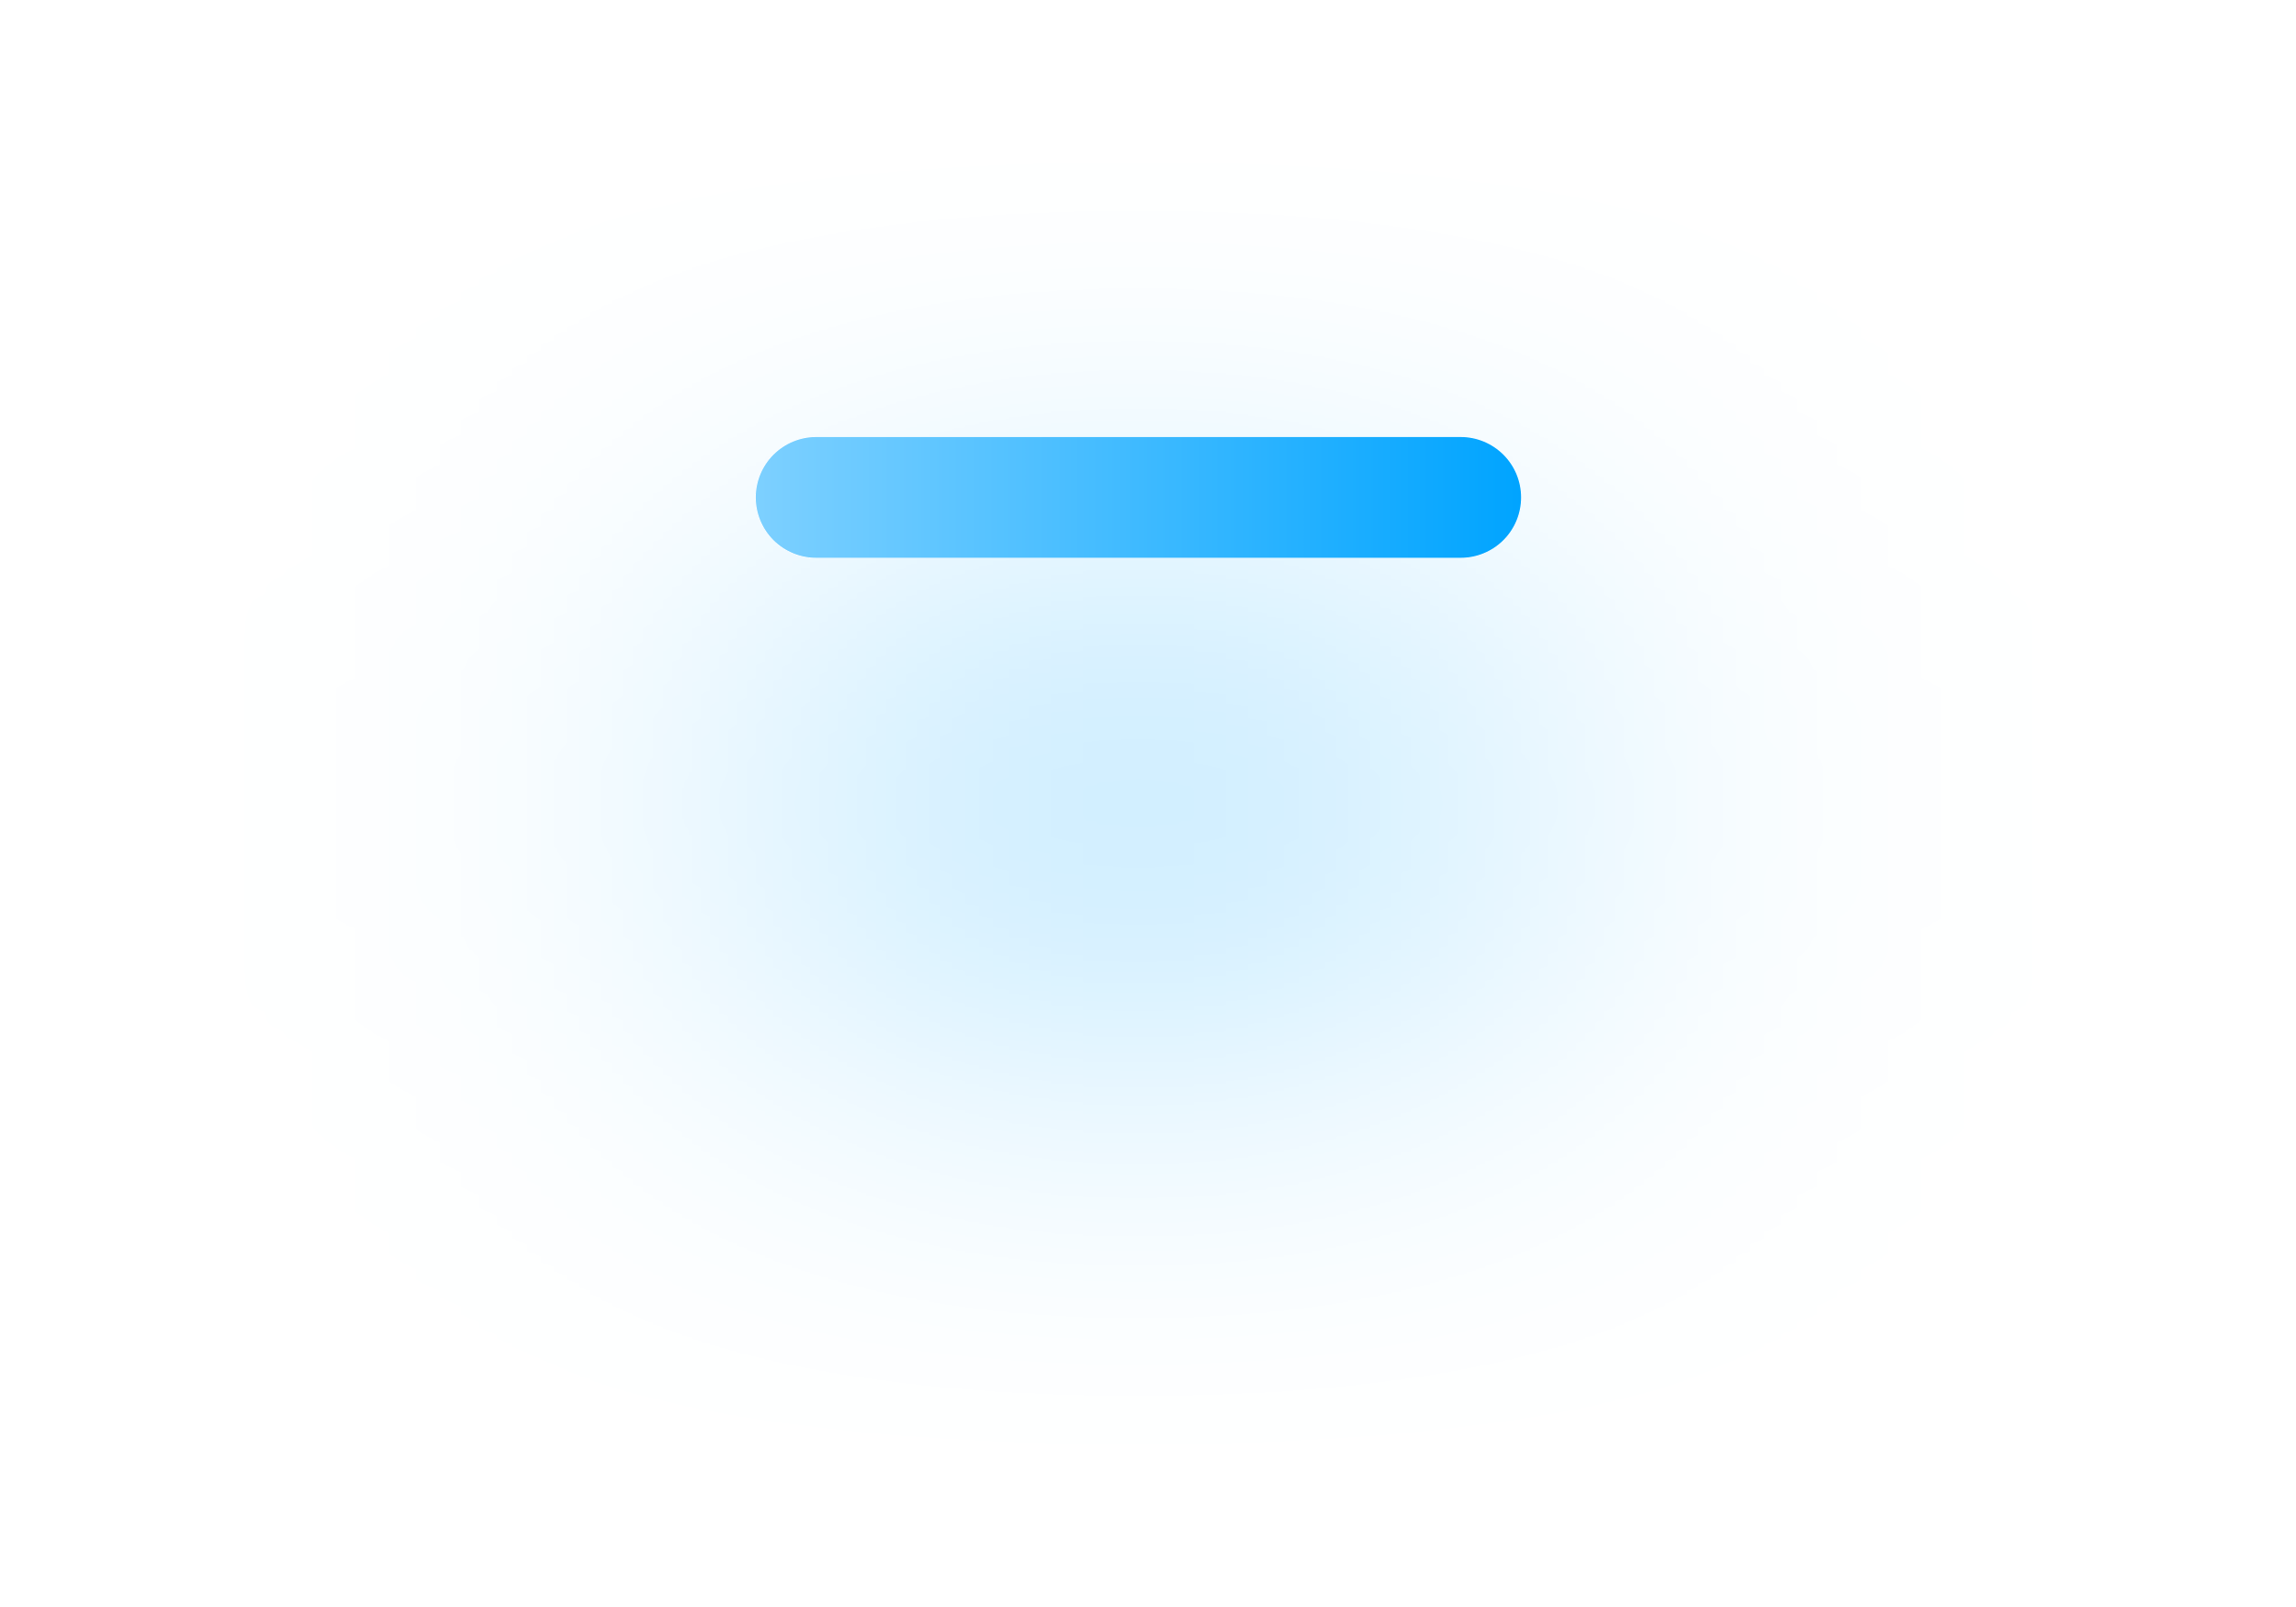
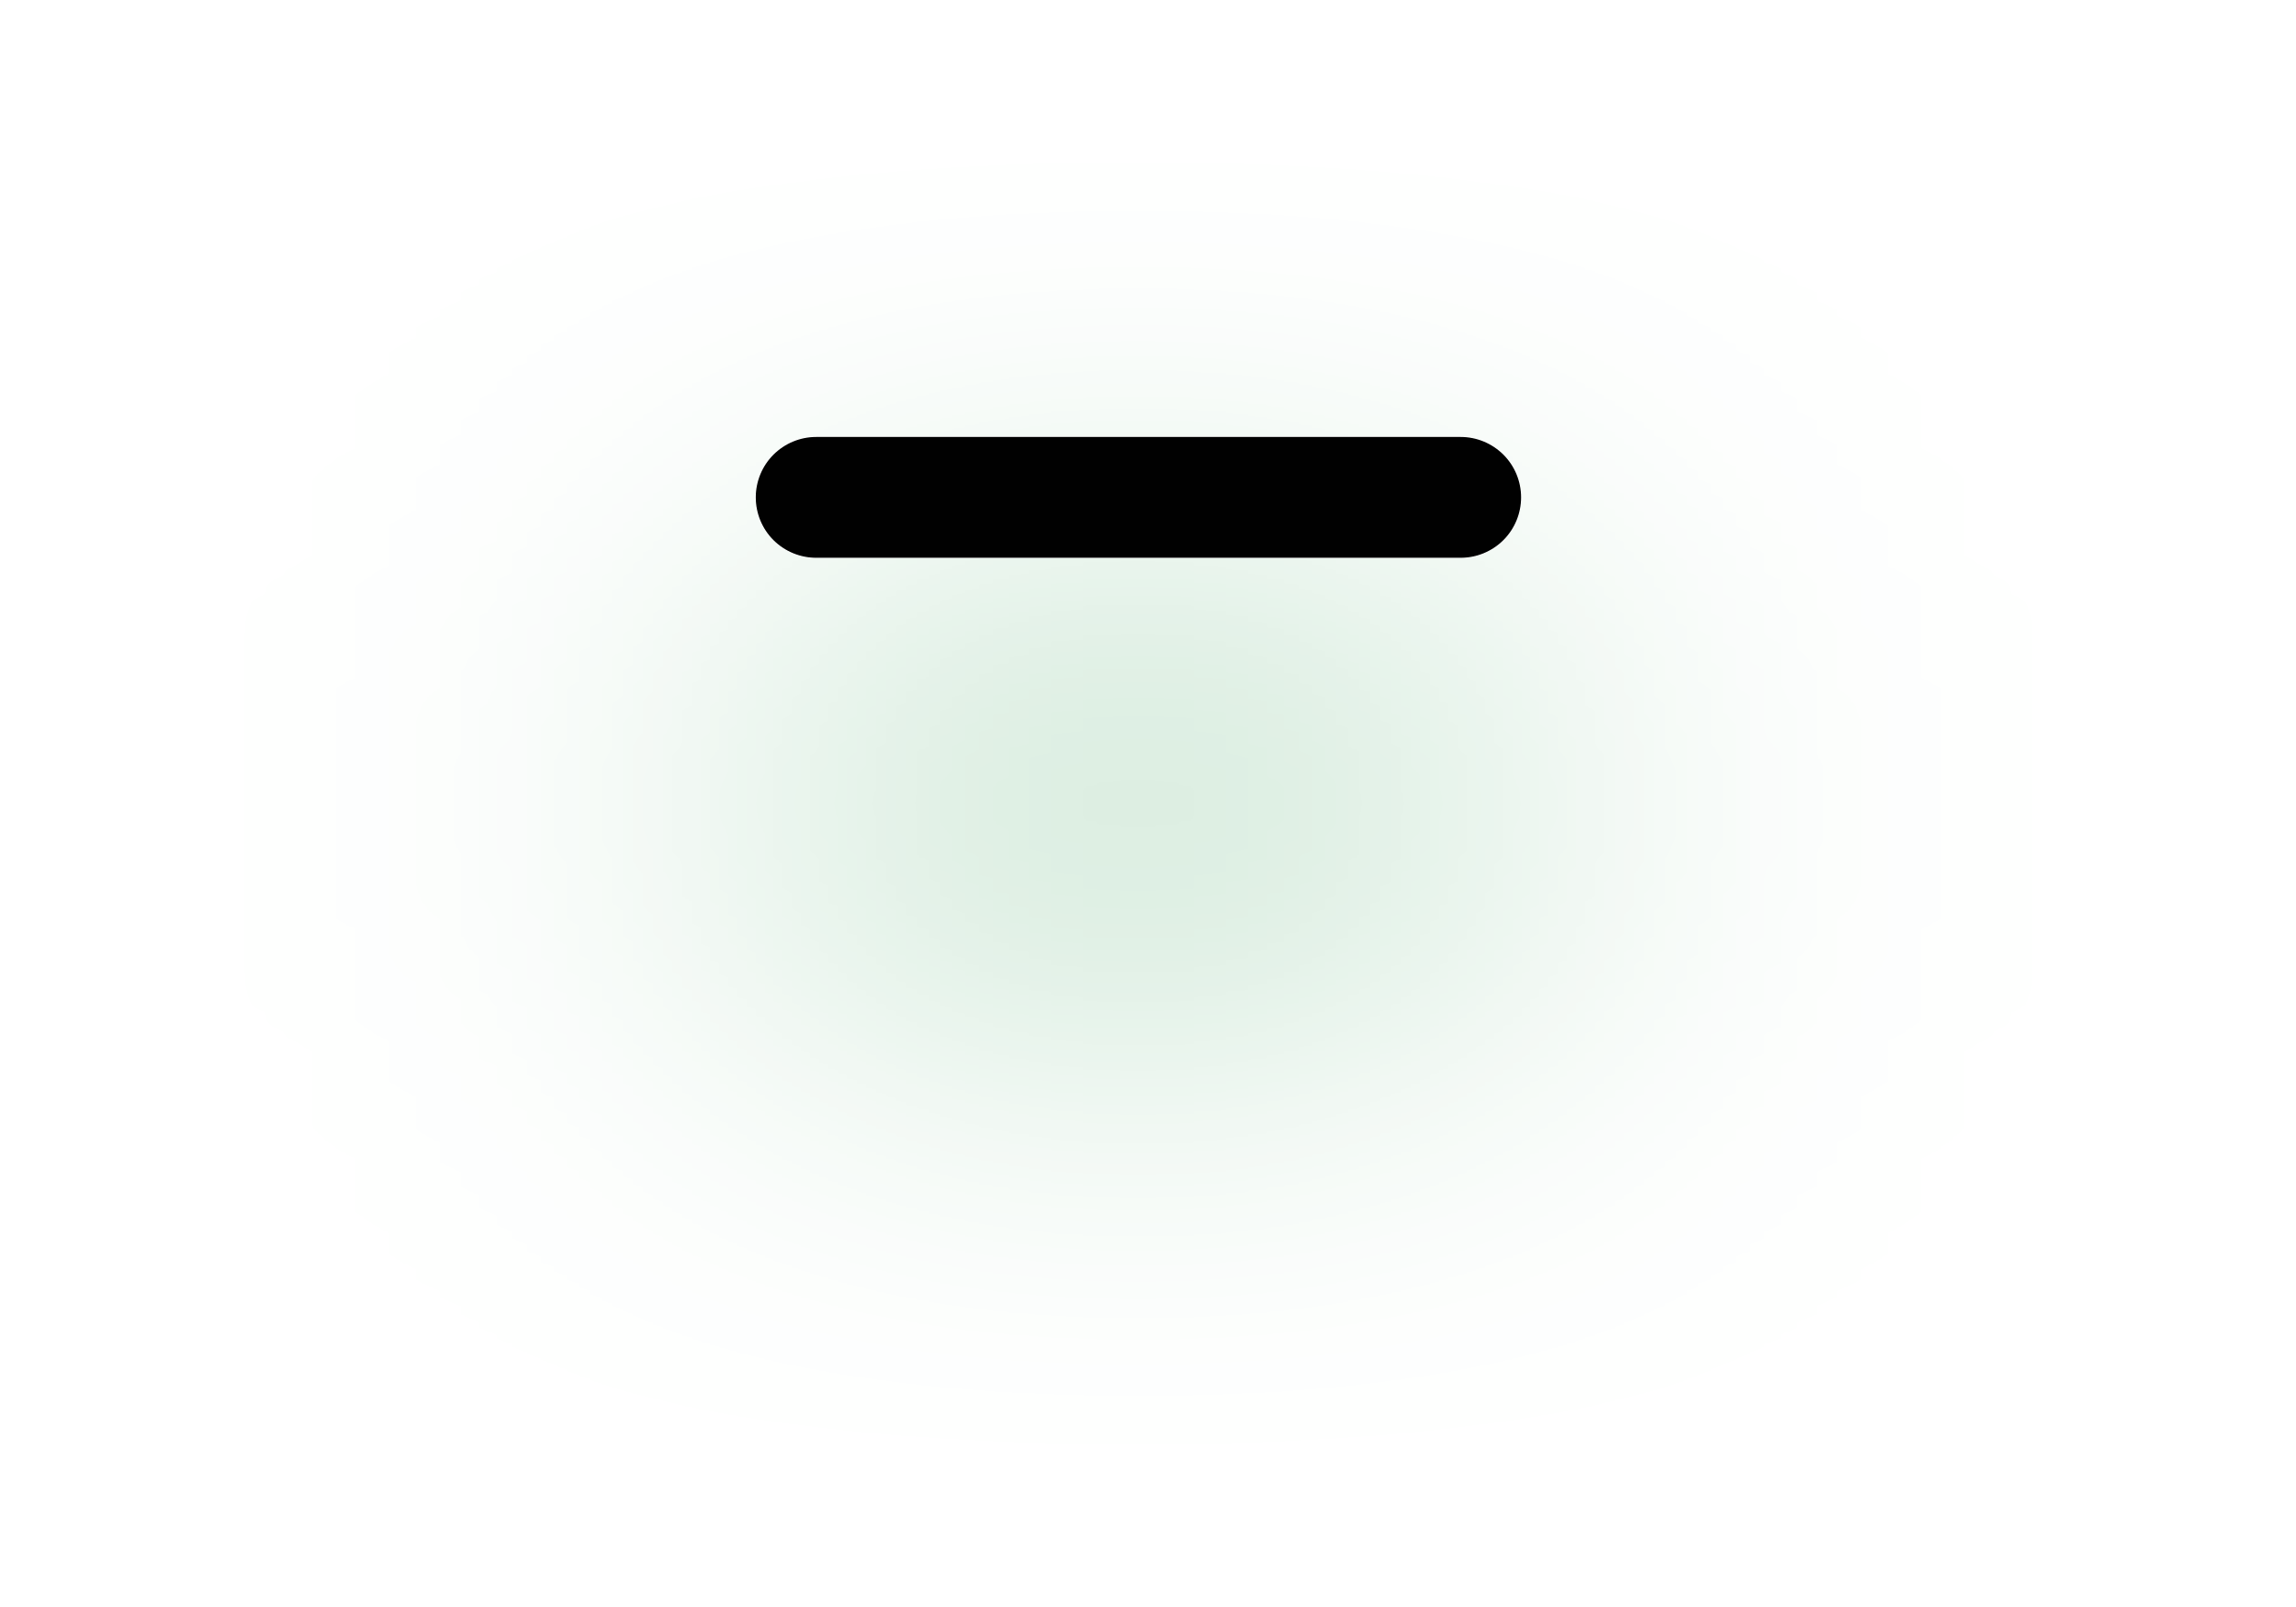
<svg xmlns="http://www.w3.org/2000/svg" width="60" height="42" viewBox="0 0 60 42" fill="none">
-   <g filter="url(#filter0_d_5273_894)">
-     <path d="M28.171 14.579H29.78H31.329H38.171C38.59 14.579 38.991 14.413 39.288 14.117C39.584 13.821 39.75 13.419 39.75 13C39.75 12.581 39.584 12.18 39.288 11.884C38.991 11.588 38.59 11.421 38.171 11.421H31.329L29.872 11.421L28.171 11.421L21.329 11.421C20.91 11.421 20.509 11.588 20.212 11.884C19.916 12.18 19.75 12.581 19.75 13C19.75 13.419 19.916 13.821 20.212 14.117C20.509 14.413 20.91 14.579 21.329 14.579H28.171Z" fill="url(#paint0_linear_5273_894)" />
+   <g filter="url(#filter0_d_7314_4362)">
+     <path d="M28.171 14.578H29.78H31.329H38.171C38.59 14.578 38.991 14.412 39.288 14.116C39.584 13.82 39.75 13.418 39.75 12.999C39.75 12.581 39.584 12.179 39.288 11.883C38.991 11.587 38.59 11.42 38.171 11.42H31.329L29.872 11.42L28.171 11.42L21.329 11.42C20.91 11.42 20.509 11.587 20.212 11.883C19.916 12.179 19.75 12.581 19.75 12.999C19.75 13.418 19.916 13.82 20.212 14.116C20.509 14.412 20.91 14.578 21.329 14.578H28.171Z" fill="#010101" />
  </g>
  <defs>
-     <filter id="filter0_d_5273_894" x="0.45" y="0.121" width="58.6" height="41.758" filterUnits="userSpaceOnUse" color-interpolation-filters="sRGB">
+     <filter id="filter0_d_7314_4362" x="0.45" y="0.12" width="58.6" height="41.758" filterUnits="userSpaceOnUse" color-interpolation-filters="sRGB">
      <feFlood flood-opacity="0" result="BackgroundImageFix" />
      <feColorMatrix in="SourceAlpha" type="matrix" values="0 0 0 0 0 0 0 0 0 0 0 0 0 0 0 0 0 0 127 0" result="hardAlpha" />
      <feOffset dy="8" />
      <feGaussianBlur stdDeviation="9.65" />
      <feComposite in2="hardAlpha" operator="out" />
-       <feColorMatrix type="matrix" values="0 0 0 0 0 0 0 0 0 0.643 0 0 0 0 1 0 0 0 1 0" />
-       <feBlend mode="normal" in2="BackgroundImageFix" result="effect1_dropShadow_5273_894" />
-       <feBlend mode="normal" in="SourceGraphic" in2="effect1_dropShadow_5273_894" result="shape" />
+       <feColorMatrix type="matrix" values="0 0 0 0 0.239 0 0 0 0 0.631 0 0 0 0 0.361 0 0 0 1 0" />
+       <feBlend mode="normal" in2="BackgroundImageFix" result="effect1_dropShadow_7314_4362" />
+       <feBlend mode="normal" in="SourceGraphic" in2="effect1_dropShadow_7314_4362" result="shape" />
    </filter>
-     <linearGradient id="paint0_linear_5273_894" x1="19.75" y1="13" x2="39.75" y2="13" gradientUnits="userSpaceOnUse">
-       <stop stop-color="#7DD0FF" />
-       <stop offset="1" stop-color="#00A4FF" />
-     </linearGradient>
  </defs>
</svg>
